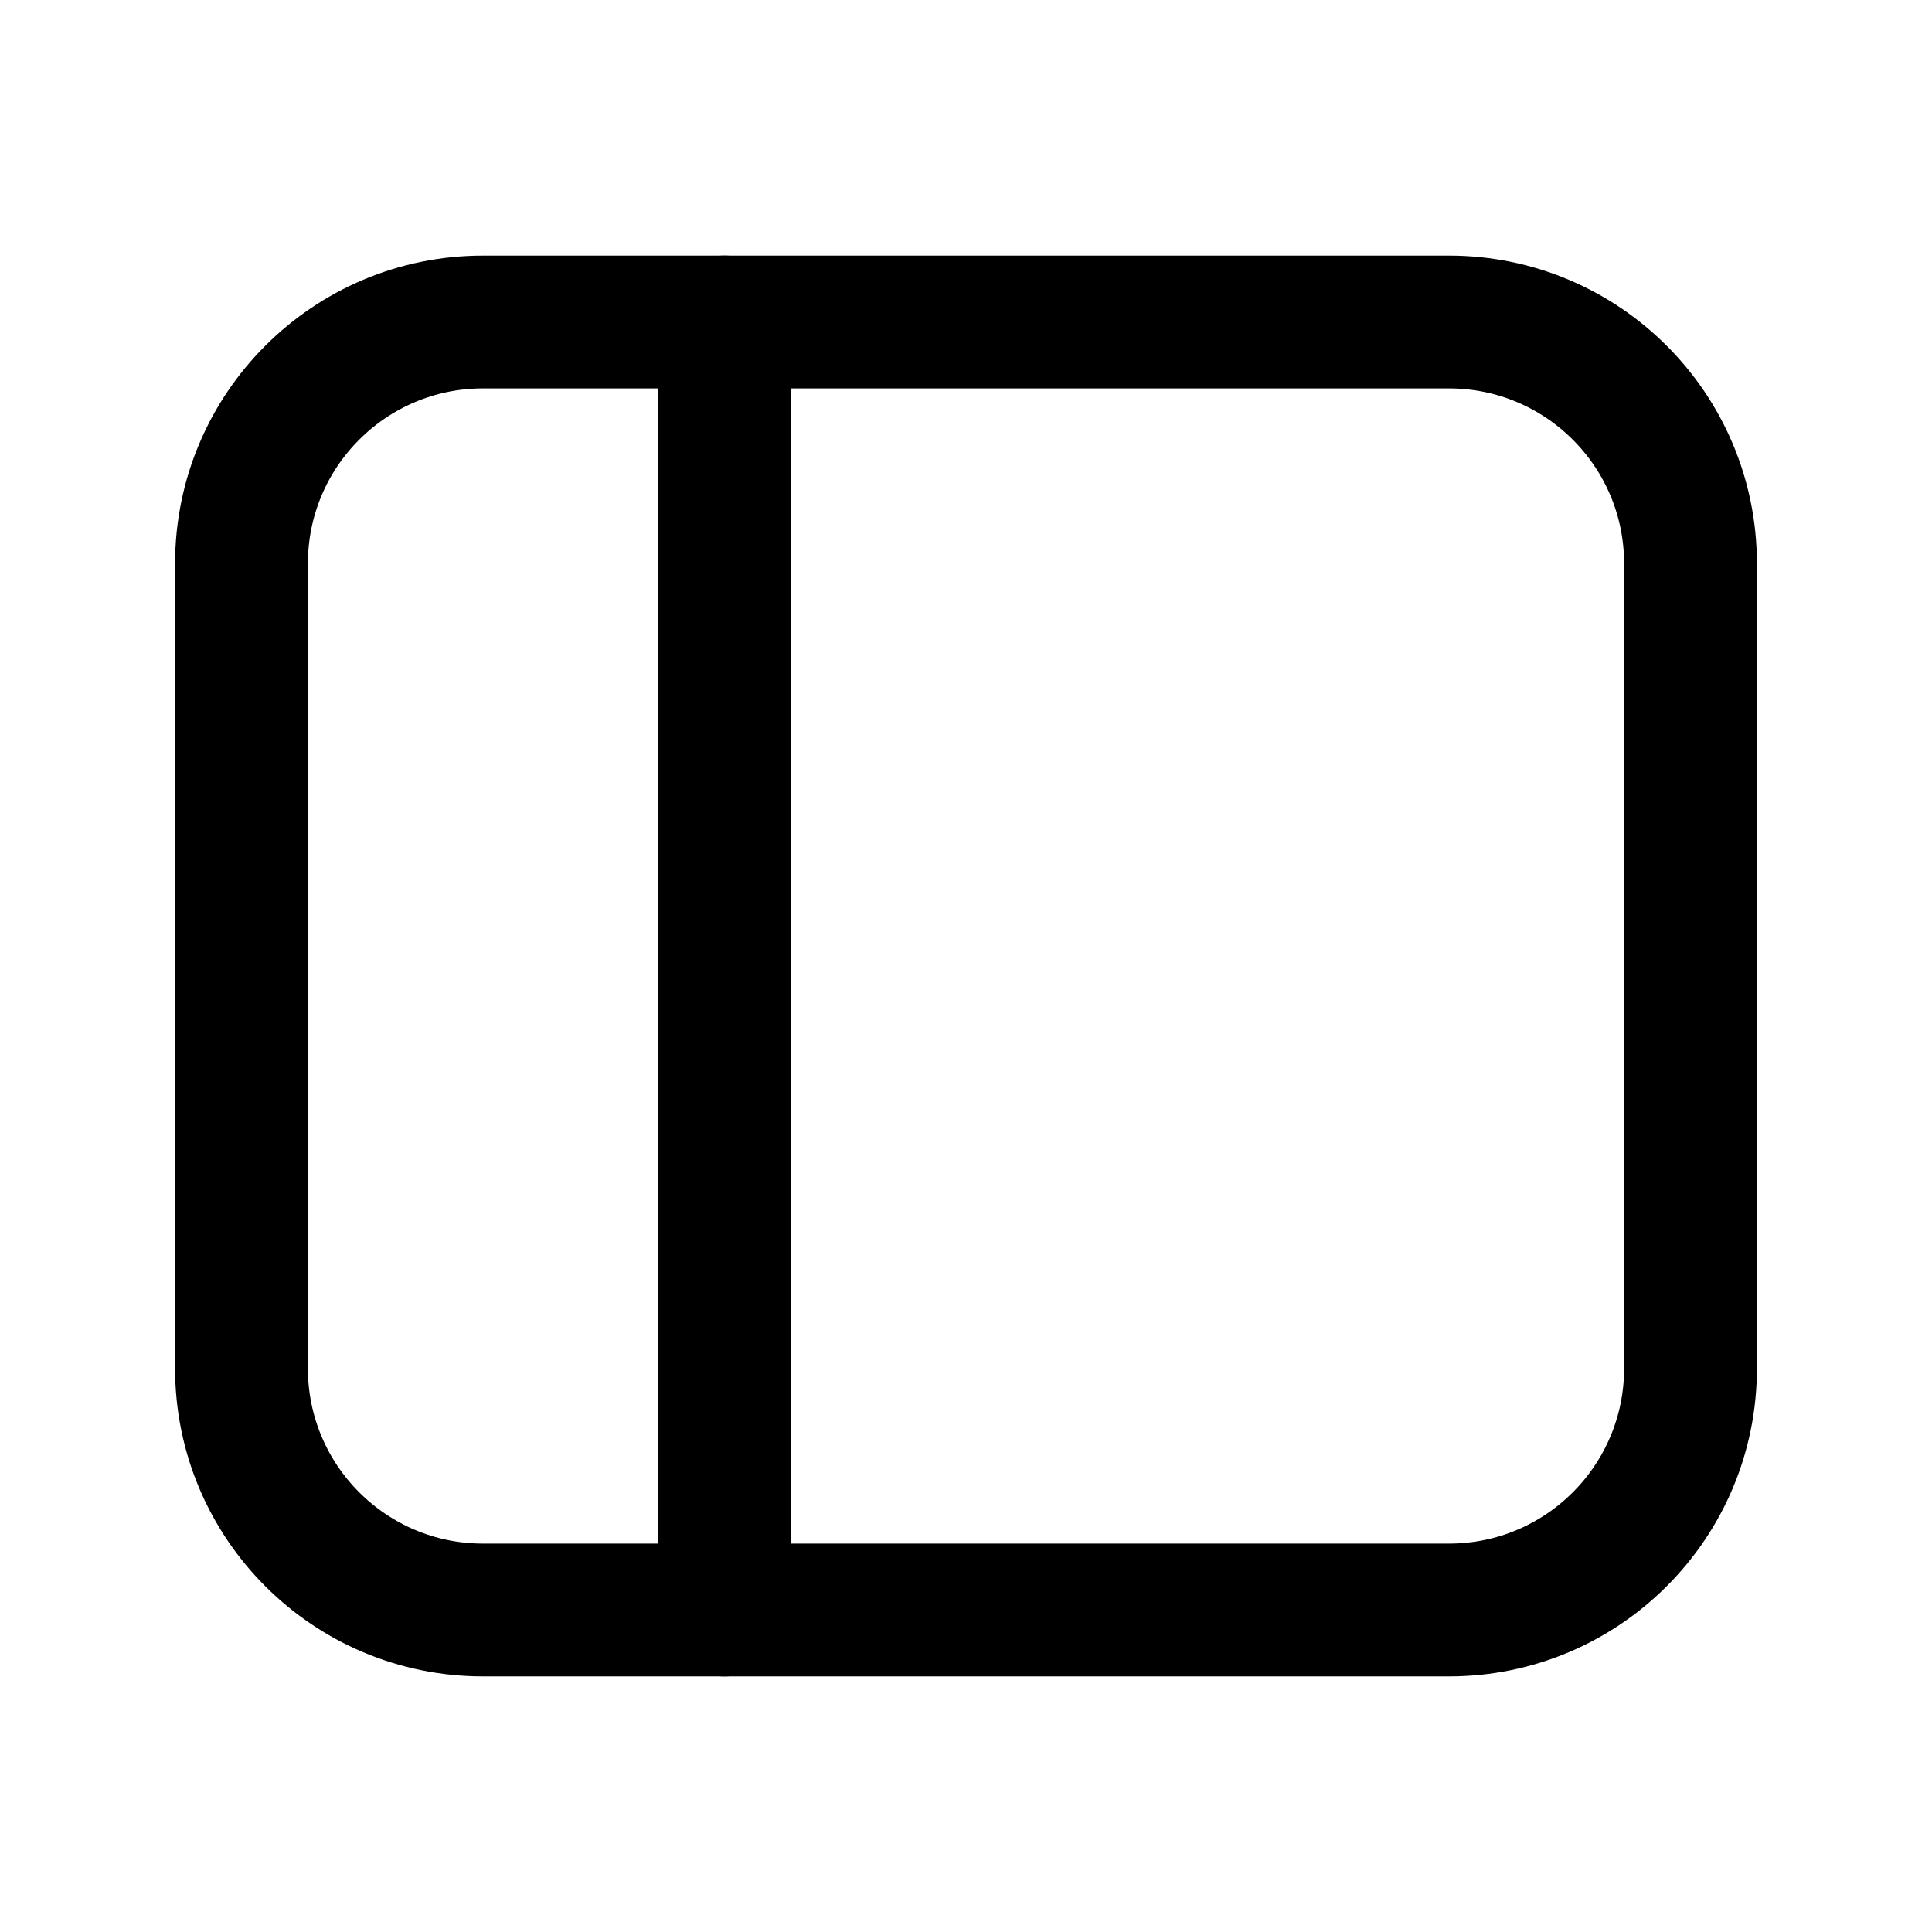
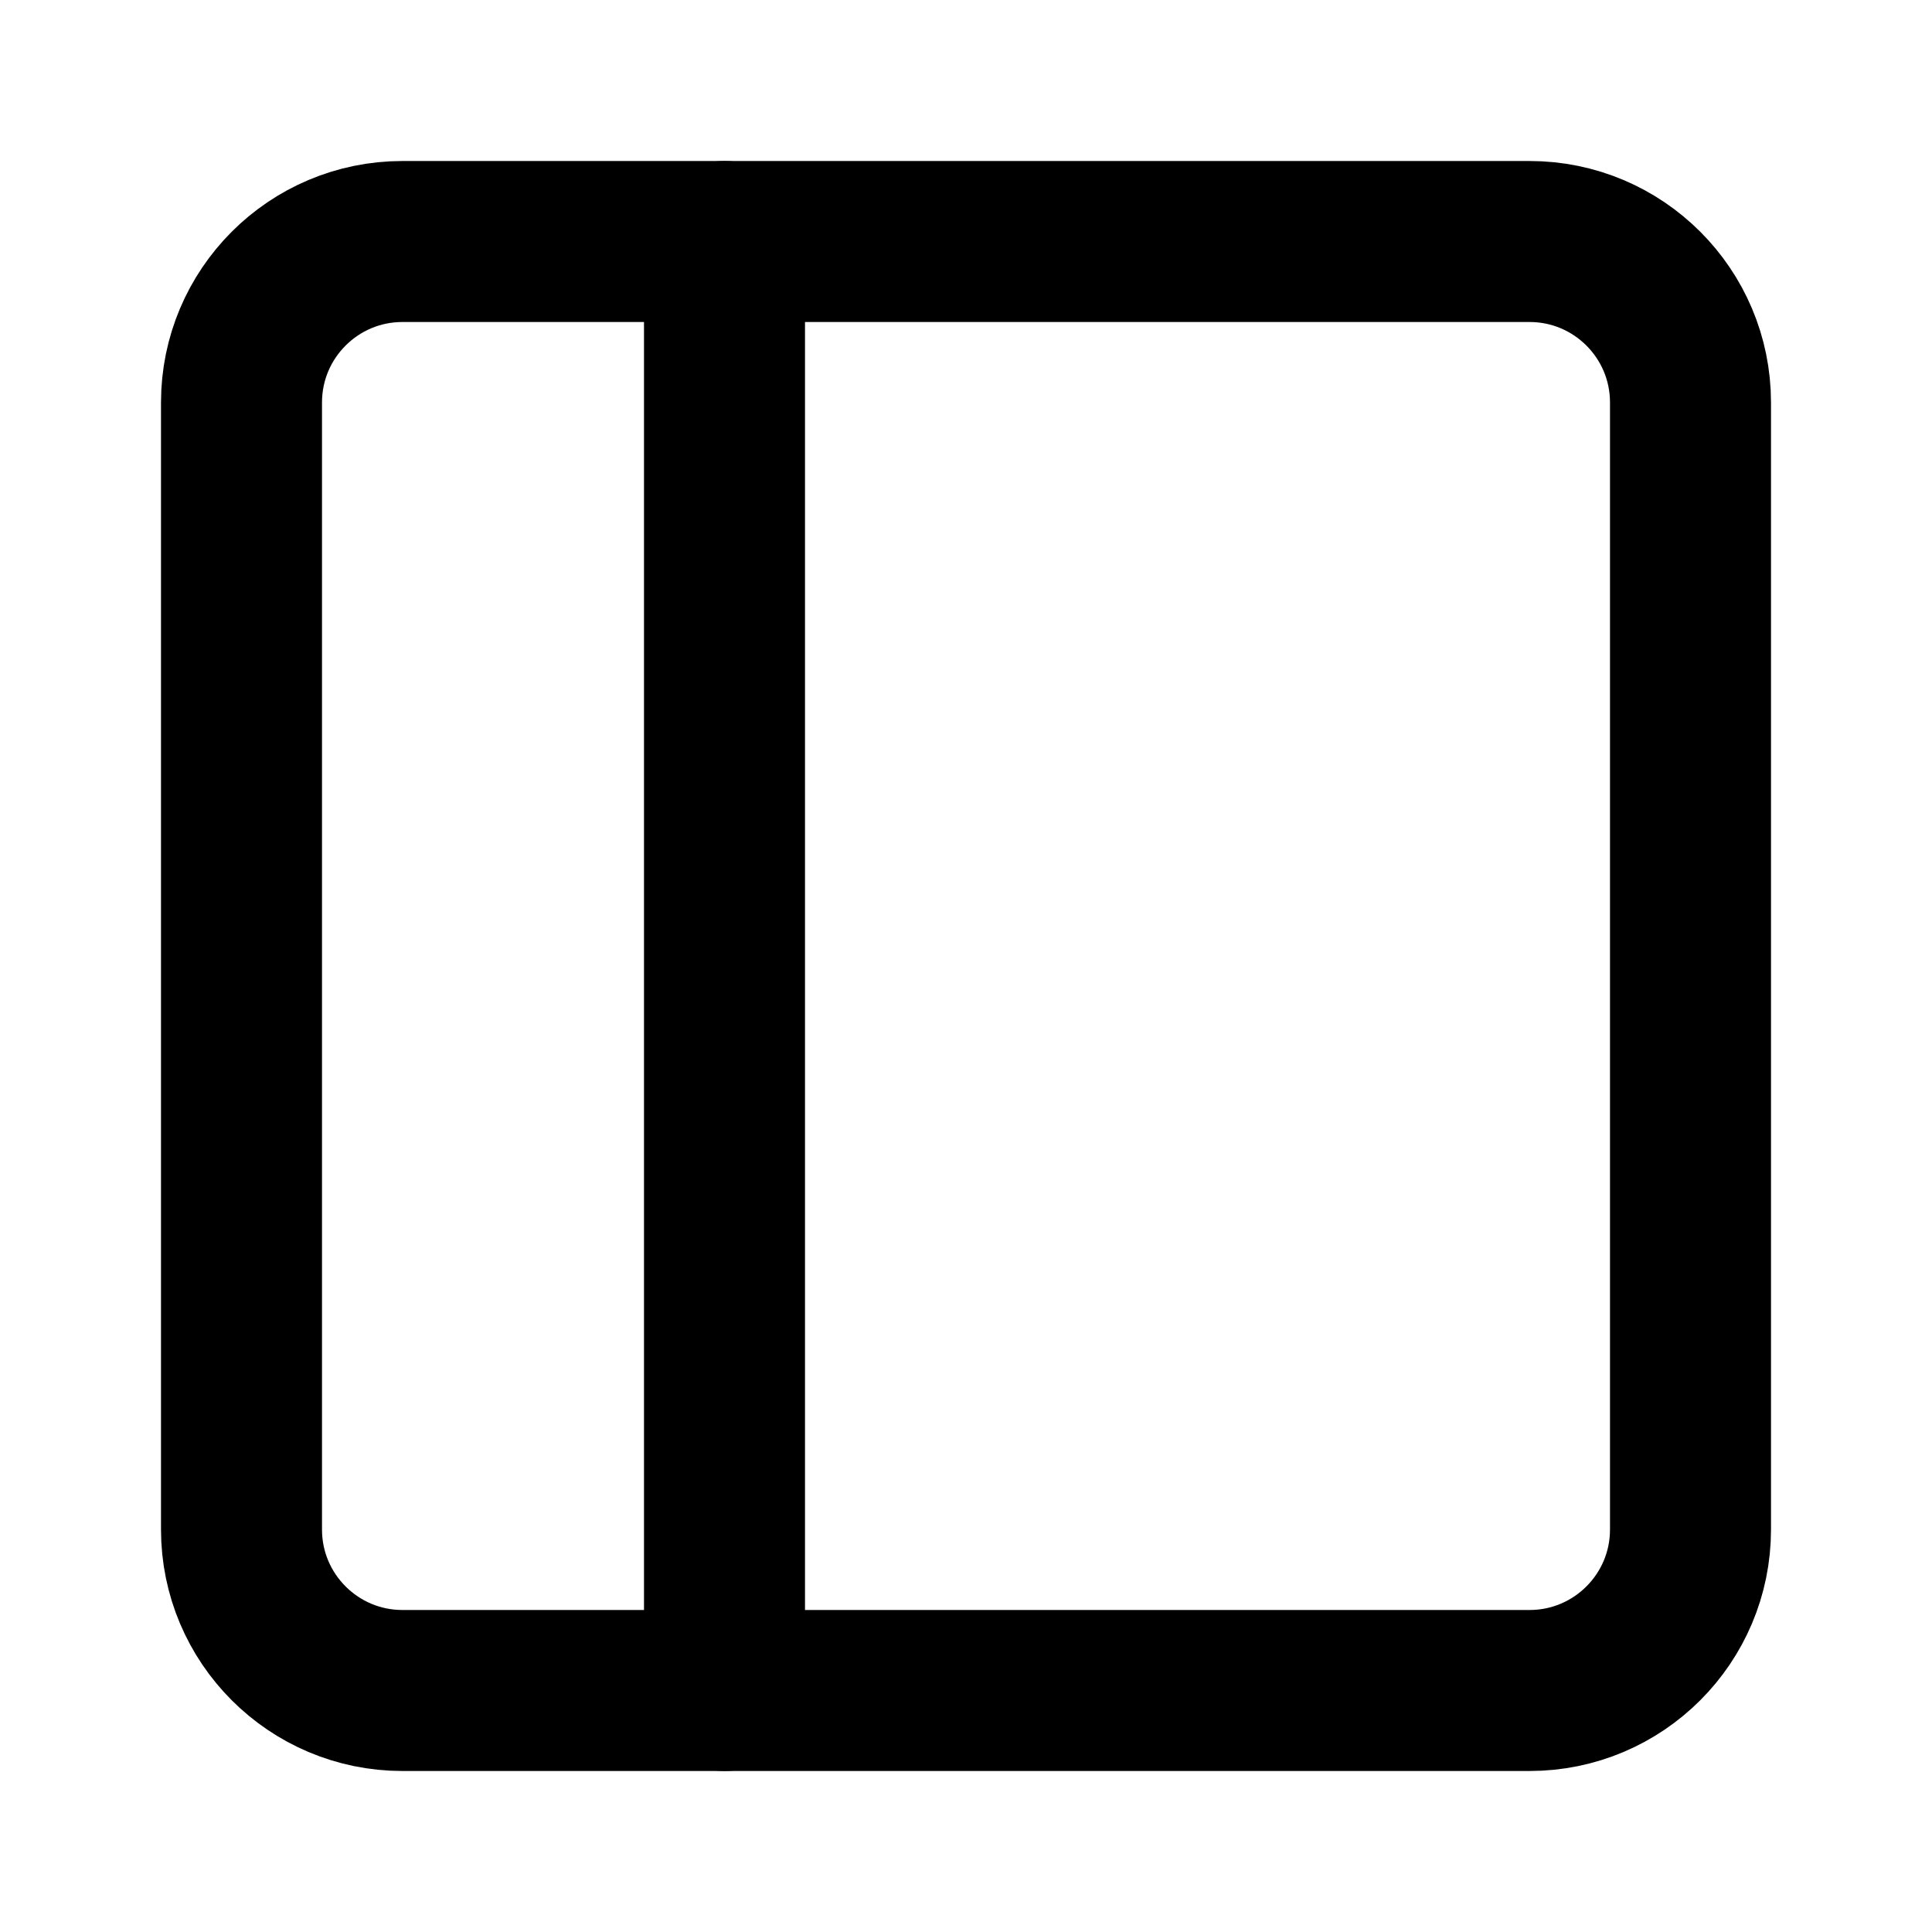
- <svg xmlns="http://www.w3.org/2000/svg" viewBox="0 0 24 24" fill="none" stroke="#000" stroke-width="1.65" stroke-linecap="round" stroke-linejoin="round">
-   <rect x="3" y="4" width="18" height="16" rx="3" />
-   <path d="M9 4v16" />
+ <svg xmlns="http://www.w3.org/2000/svg" width="24" height="24" viewBox="0 0 24 24" fill="none" stroke="currentColor" stroke-width="2" stroke-linecap="round" stroke-linejoin="round">
+   <rect width="18" height="18" x="3" y="3" rx="2" />
+   <path d="M9 3v18" />
</svg>
